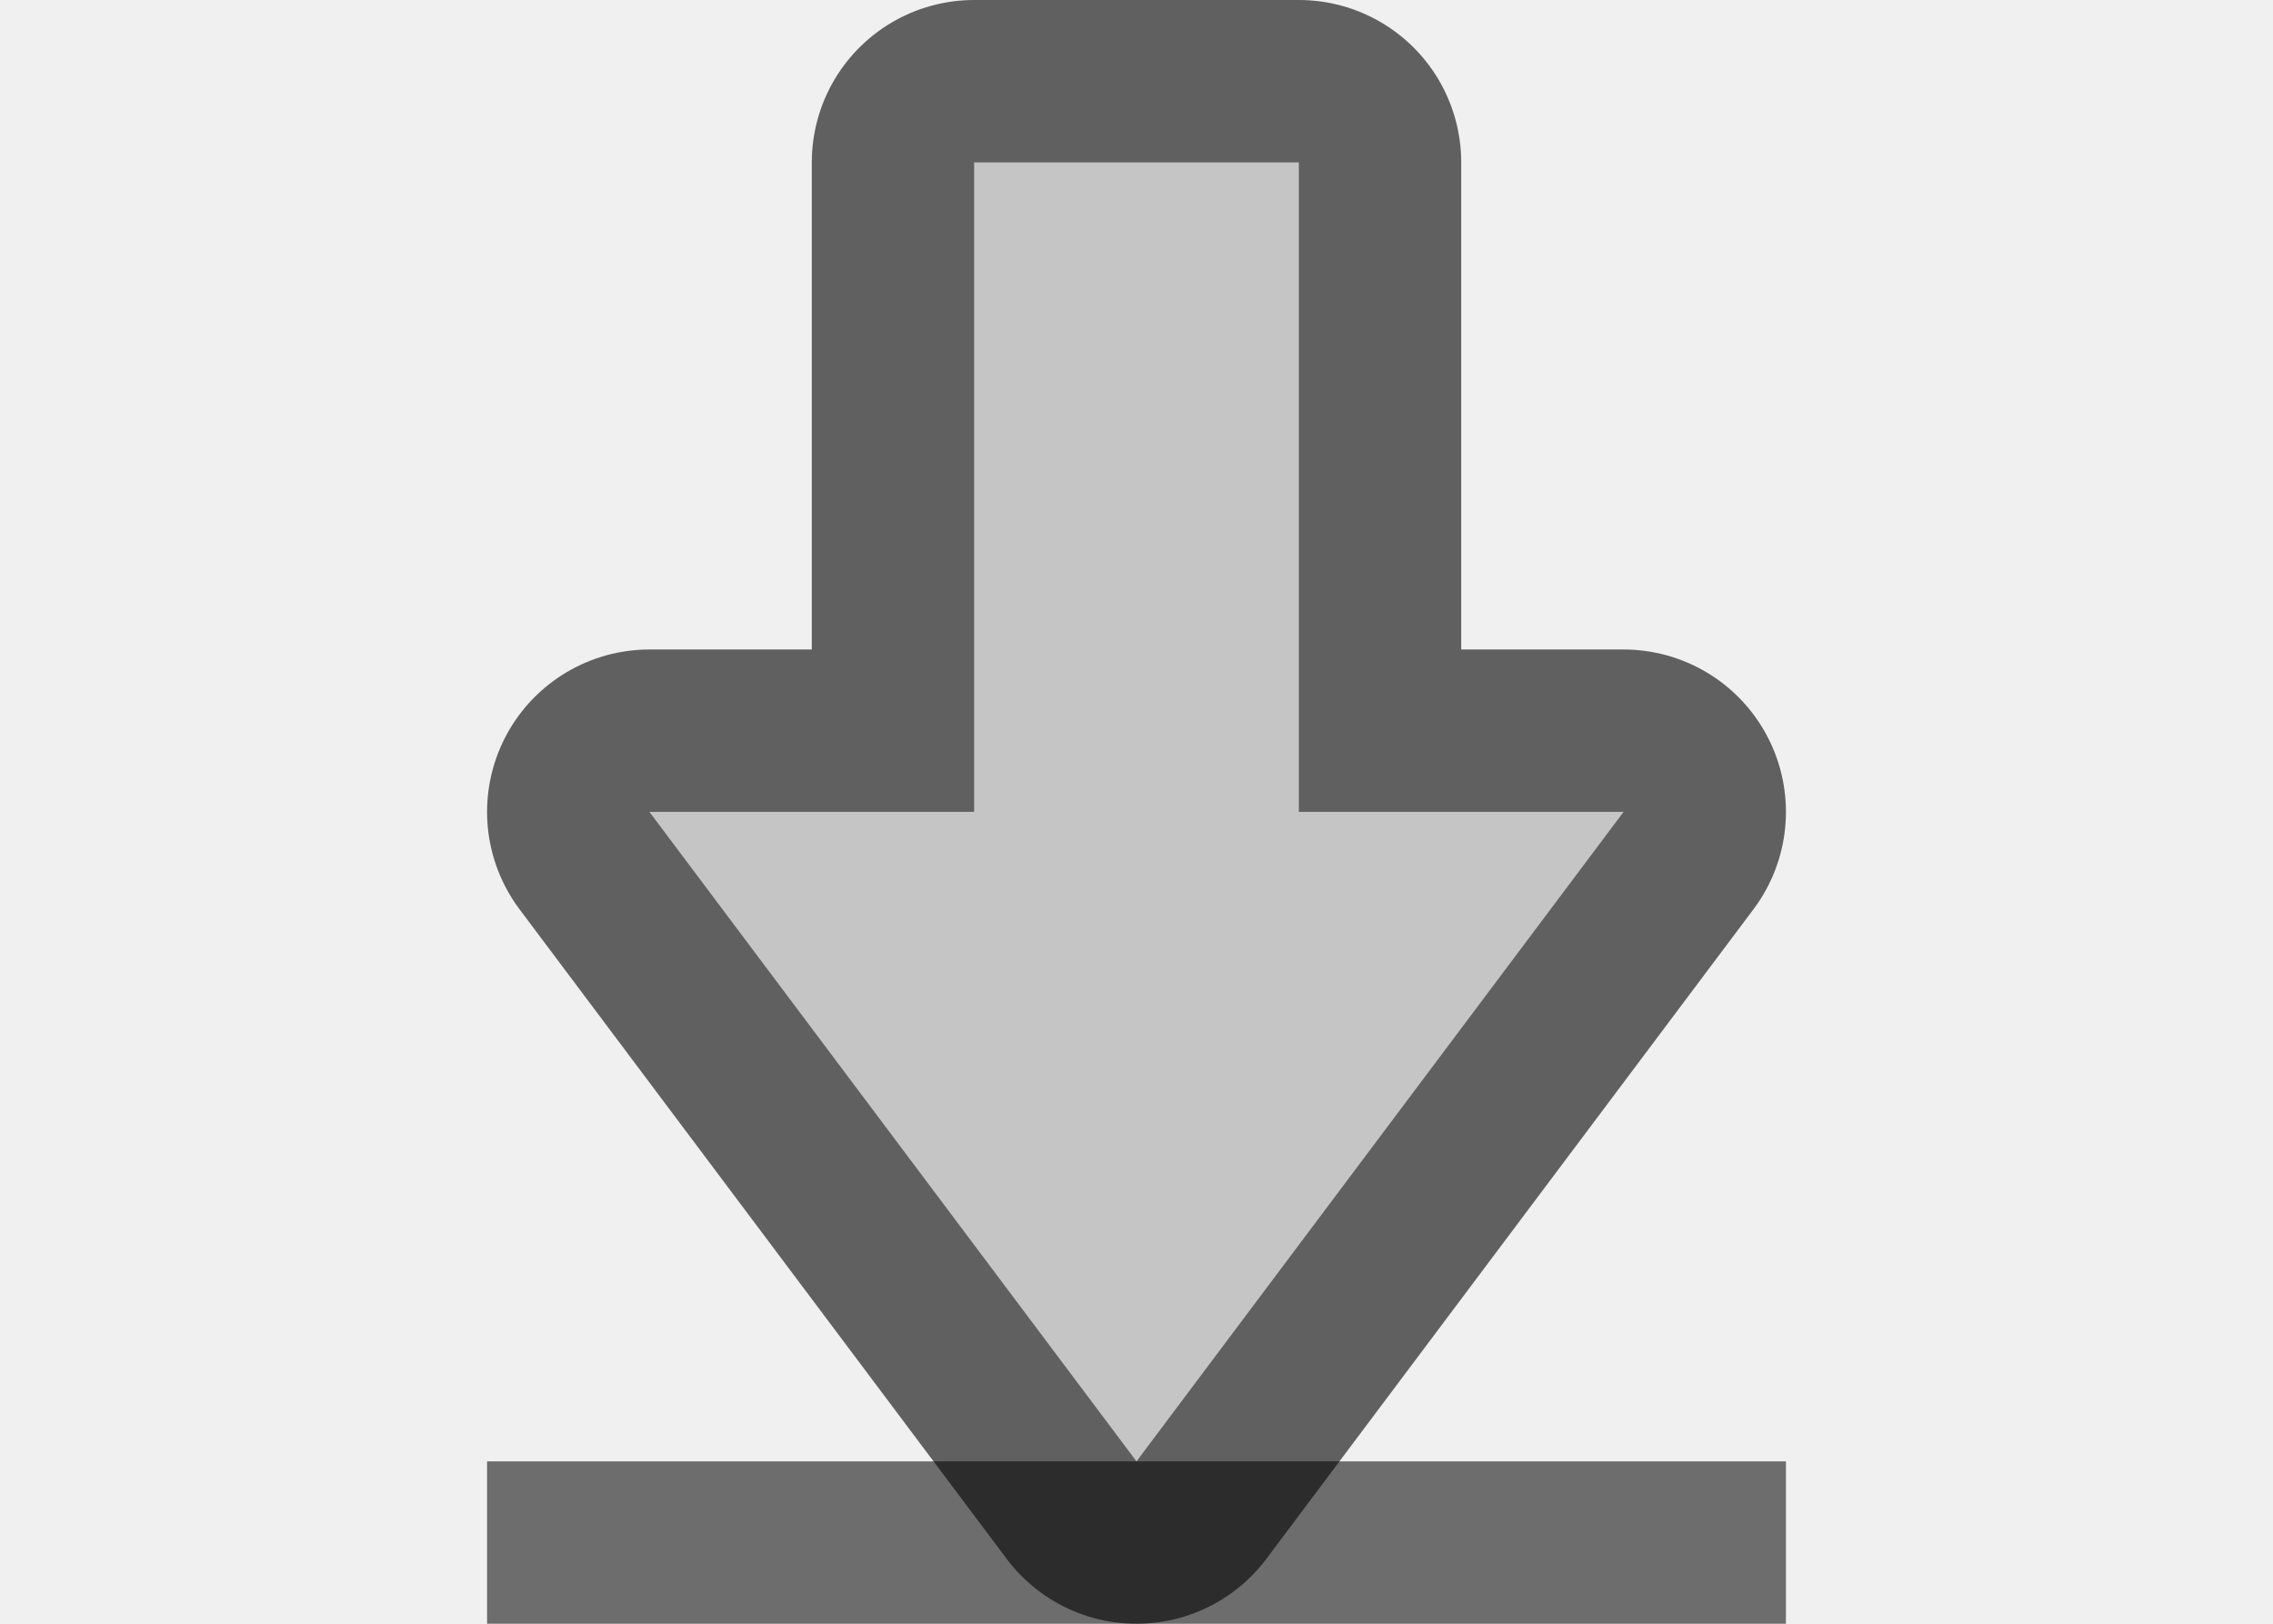
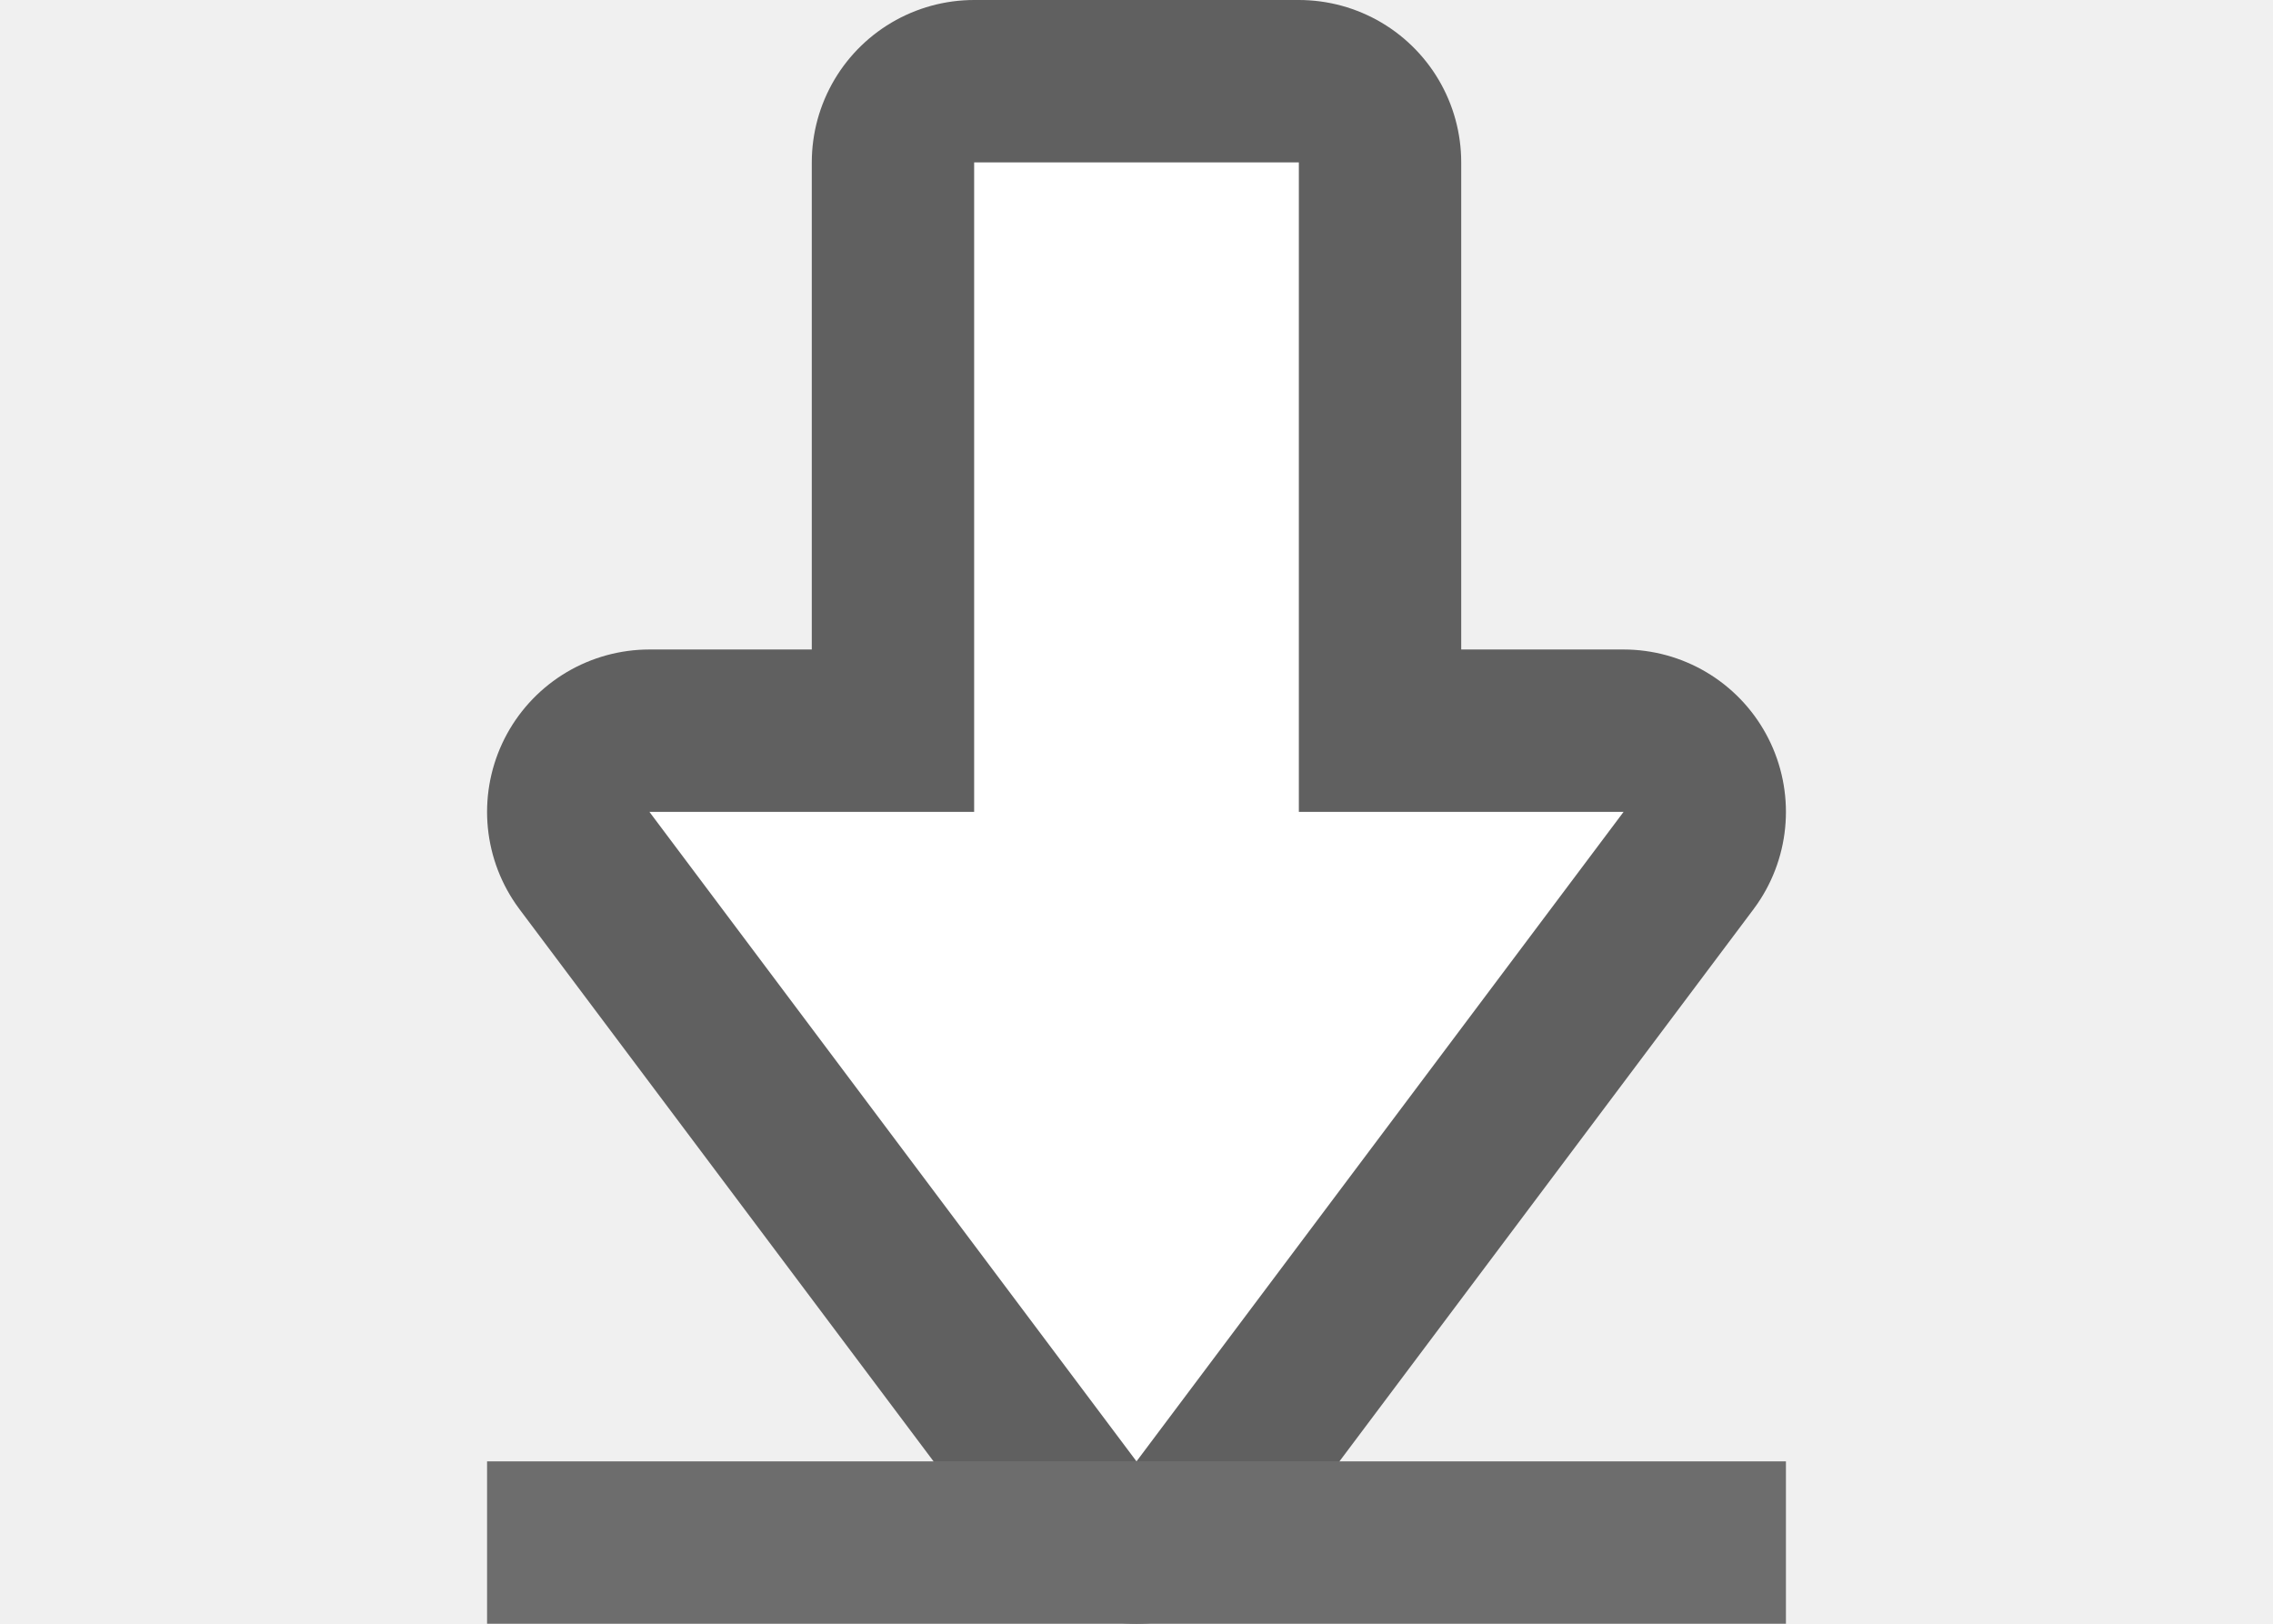
<svg xmlns="http://www.w3.org/2000/svg" viewBox="0 0 14 10" version="1.1" id="svg4">
  <defs id="defs8" />
+   <path id="path831" d="M 6,1 H 8 V 5 H 10 L 7,9 4,5 H 6 Z" style="color:#000000;overflow:visible;opacity:0.6;fill:#020400;fill-opacity:1;stroke:#000000;stroke-width:2;stroke-linecap:round;stroke-linejoin:round;stroke-miterlimit:4;stroke-dasharray:none;stroke-opacity:1;marker:none" />
+   <path style="color:#000000;overflow:visible;opacity:1;fill:#ffffff;fill-opacity:1;stroke-width:0.833;marker:none" d="M 6,1 H 8 V 5 h 2 l -3,4 -3,-4 H 6 Z" id="path827" />
  <rect style="opacity:1;fill:#6d6d6d;fill-opacity:1;stroke:none;stroke-width:2;stroke-linejoin:round;stroke-miterlimit:4;stroke-dasharray:none;stroke-opacity:1" id="rect820" width="8" height="1" x="3" y="9" />
-   <path id="path831" d="M 6,1 H 8 V 5 H 10 L 7,9 4,5 H 6 Z" style="color:#000000;overflow:visible;opacity:0.6;fill:#020400;fill-opacity:1;stroke:#000000;stroke-width:2;stroke-linecap:round;stroke-linejoin:round;stroke-miterlimit:4;stroke-dasharray:none;stroke-opacity:1;marker:none" />
-   <path style="color:#000000;overflow:visible;opacity:1;fill:#c5c5c5;fill-opacity:1;stroke-width:0.833;marker:none" d="M 6,1 H 8 V 5 h 2 l -3,4 -3,-4 H 6 Z" id="path827" />
</svg>
